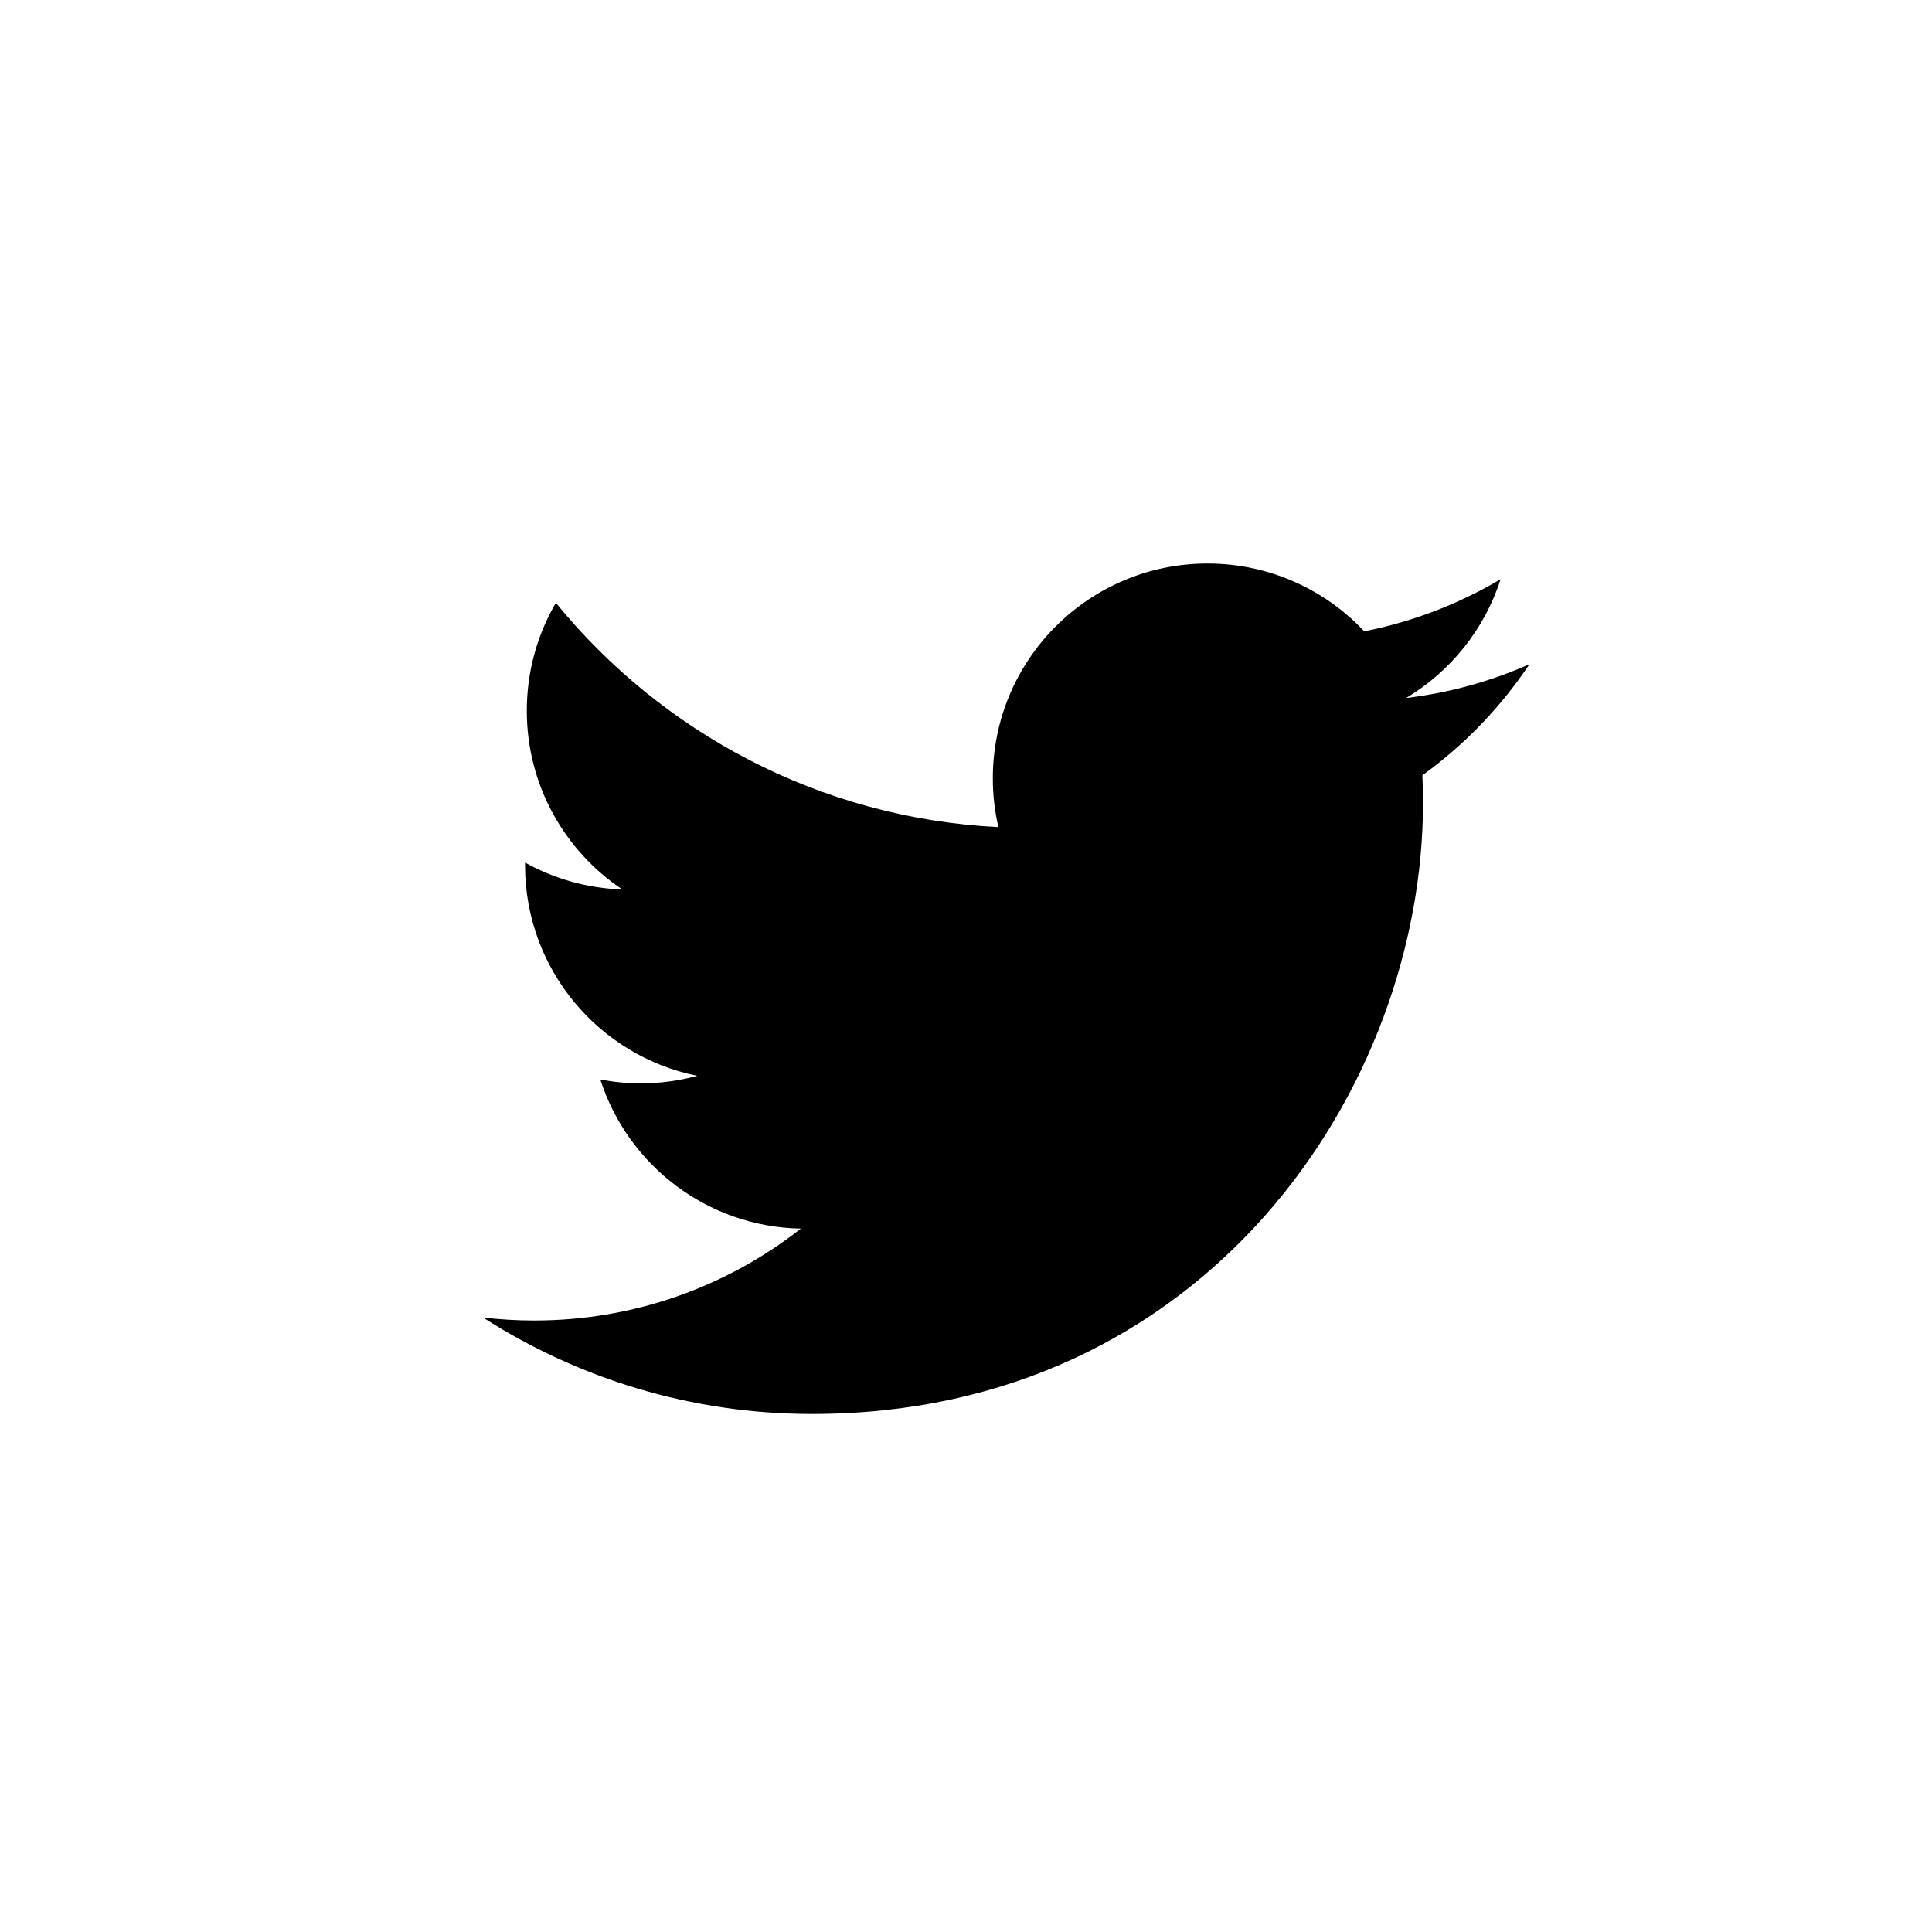
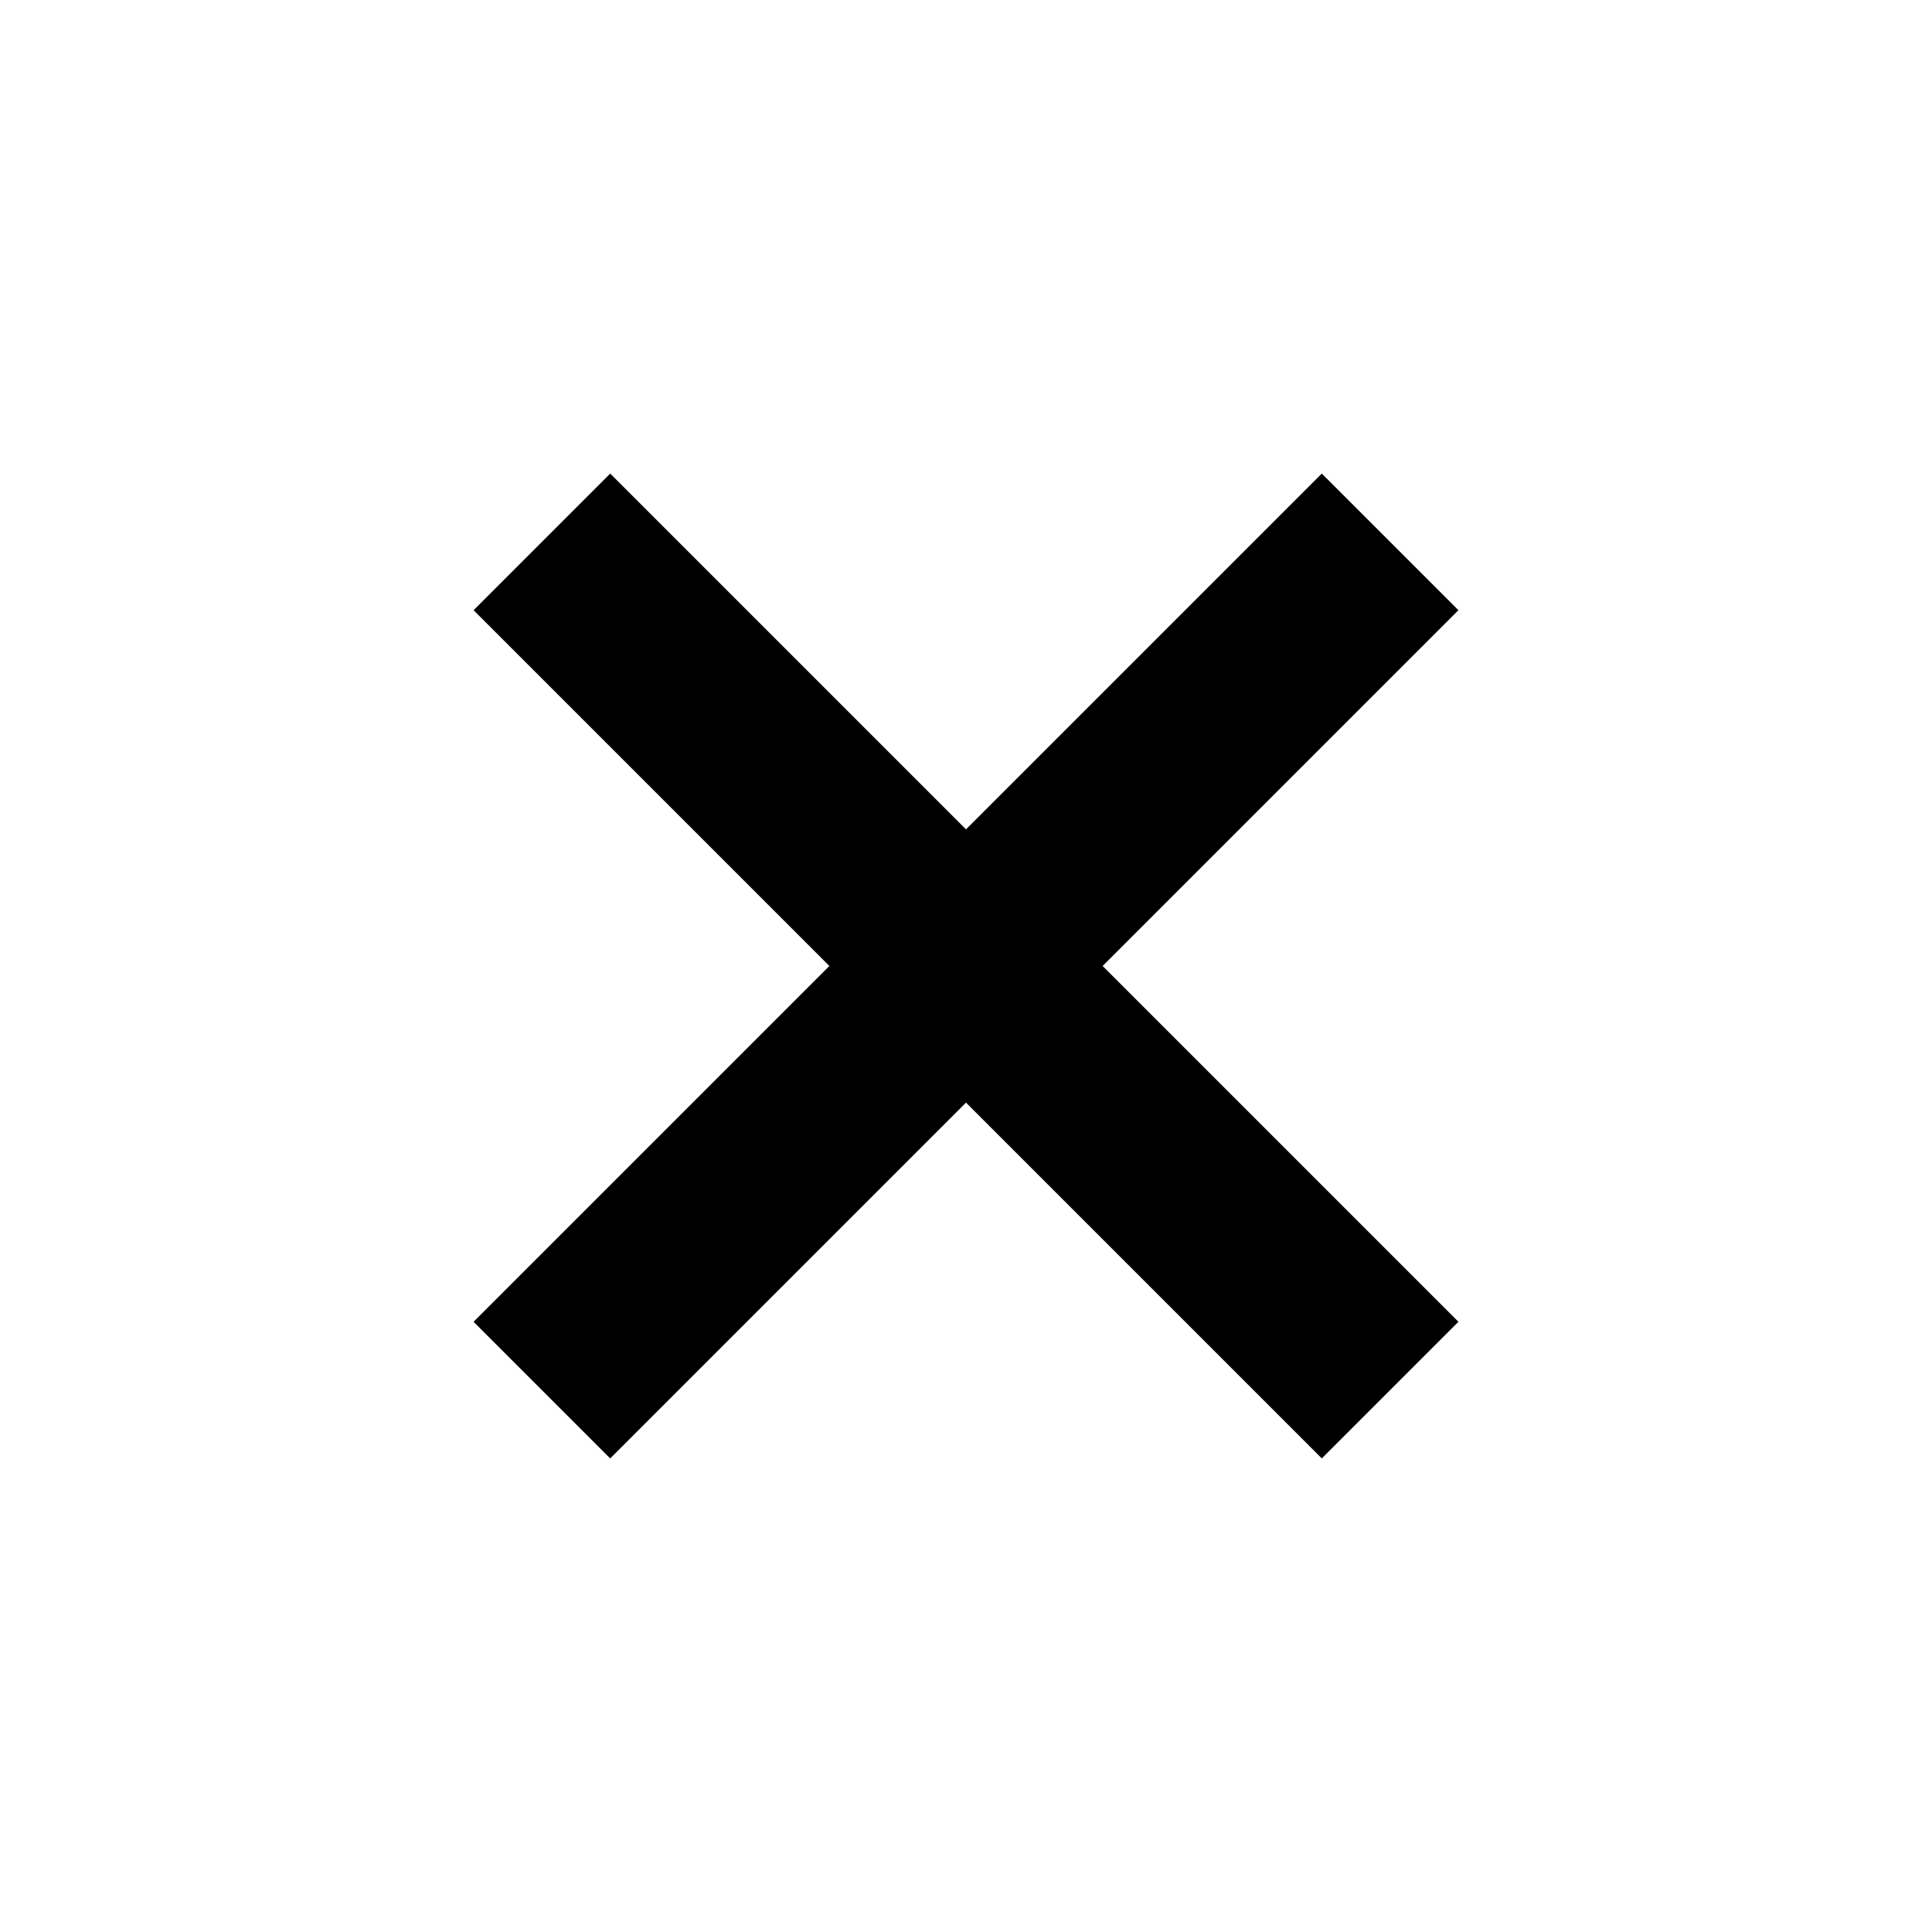
- <svg xmlns="http://www.w3.org/2000/svg" version="1.1" id="Ebene_1" x="0px" y="0px" width="200px" height="200px" viewBox="0 0 200 200" enable-background="new 0 0 200 200" xml:space="preserve">
-   <path d="M158.333,68.755c-3.986,1.768-8.27,2.962-12.765,3.5c4.588-2.75,8.113-7.106,9.772-12.296  c-4.295,2.547-9.052,4.397-14.114,5.394c-4.054-4.32-9.831-7.019-16.223-7.019c-12.274,0-22.226,9.951-22.226,22.225  c0,1.742,0.196,3.438,0.576,5.065c-18.472-0.927-34.849-9.775-45.811-23.223c-1.913,3.283-3.009,7.101-3.009,11.174  c0,7.711,3.924,14.514,9.888,18.5c-3.643-0.116-7.071-1.116-10.067-2.78c-0.002,0.093-0.002,0.186-0.002,0.28  c0,10.769,7.661,19.751,17.829,21.793c-1.865,0.508-3.829,0.78-5.855,0.78c-1.432,0-2.825-0.14-4.182-0.399  c2.829,8.83,11.037,15.256,20.763,15.435c-7.606,5.961-17.19,9.515-27.604,9.515c-1.794,0-3.563-0.105-5.302-0.311  c9.836,6.306,21.519,9.986,34.07,9.986c40.881,0,63.237-33.867,63.237-63.238c0-0.963-0.021-1.922-0.064-2.875  C151.586,77.127,155.354,73.212,158.333,68.755z" />
+ <svg xmlns="http://www.w3.org/2000/svg" version="1.1" id="Ebene_1" x="0px" y="0px" width="25px" height="25px" viewBox="0 0 25 25" enable-background="new 0 0 25 25" xml:space="preserve">
+   <polygon points="18.872,7.896 17.104,6.128 12.5,10.732 7.896,6.128 6.128,7.896 10.732,12.5 6.128,17.104 7.896,18.872   12.5,14.268 17.104,18.872 18.872,17.104 14.268,12.5 " />
</svg>
